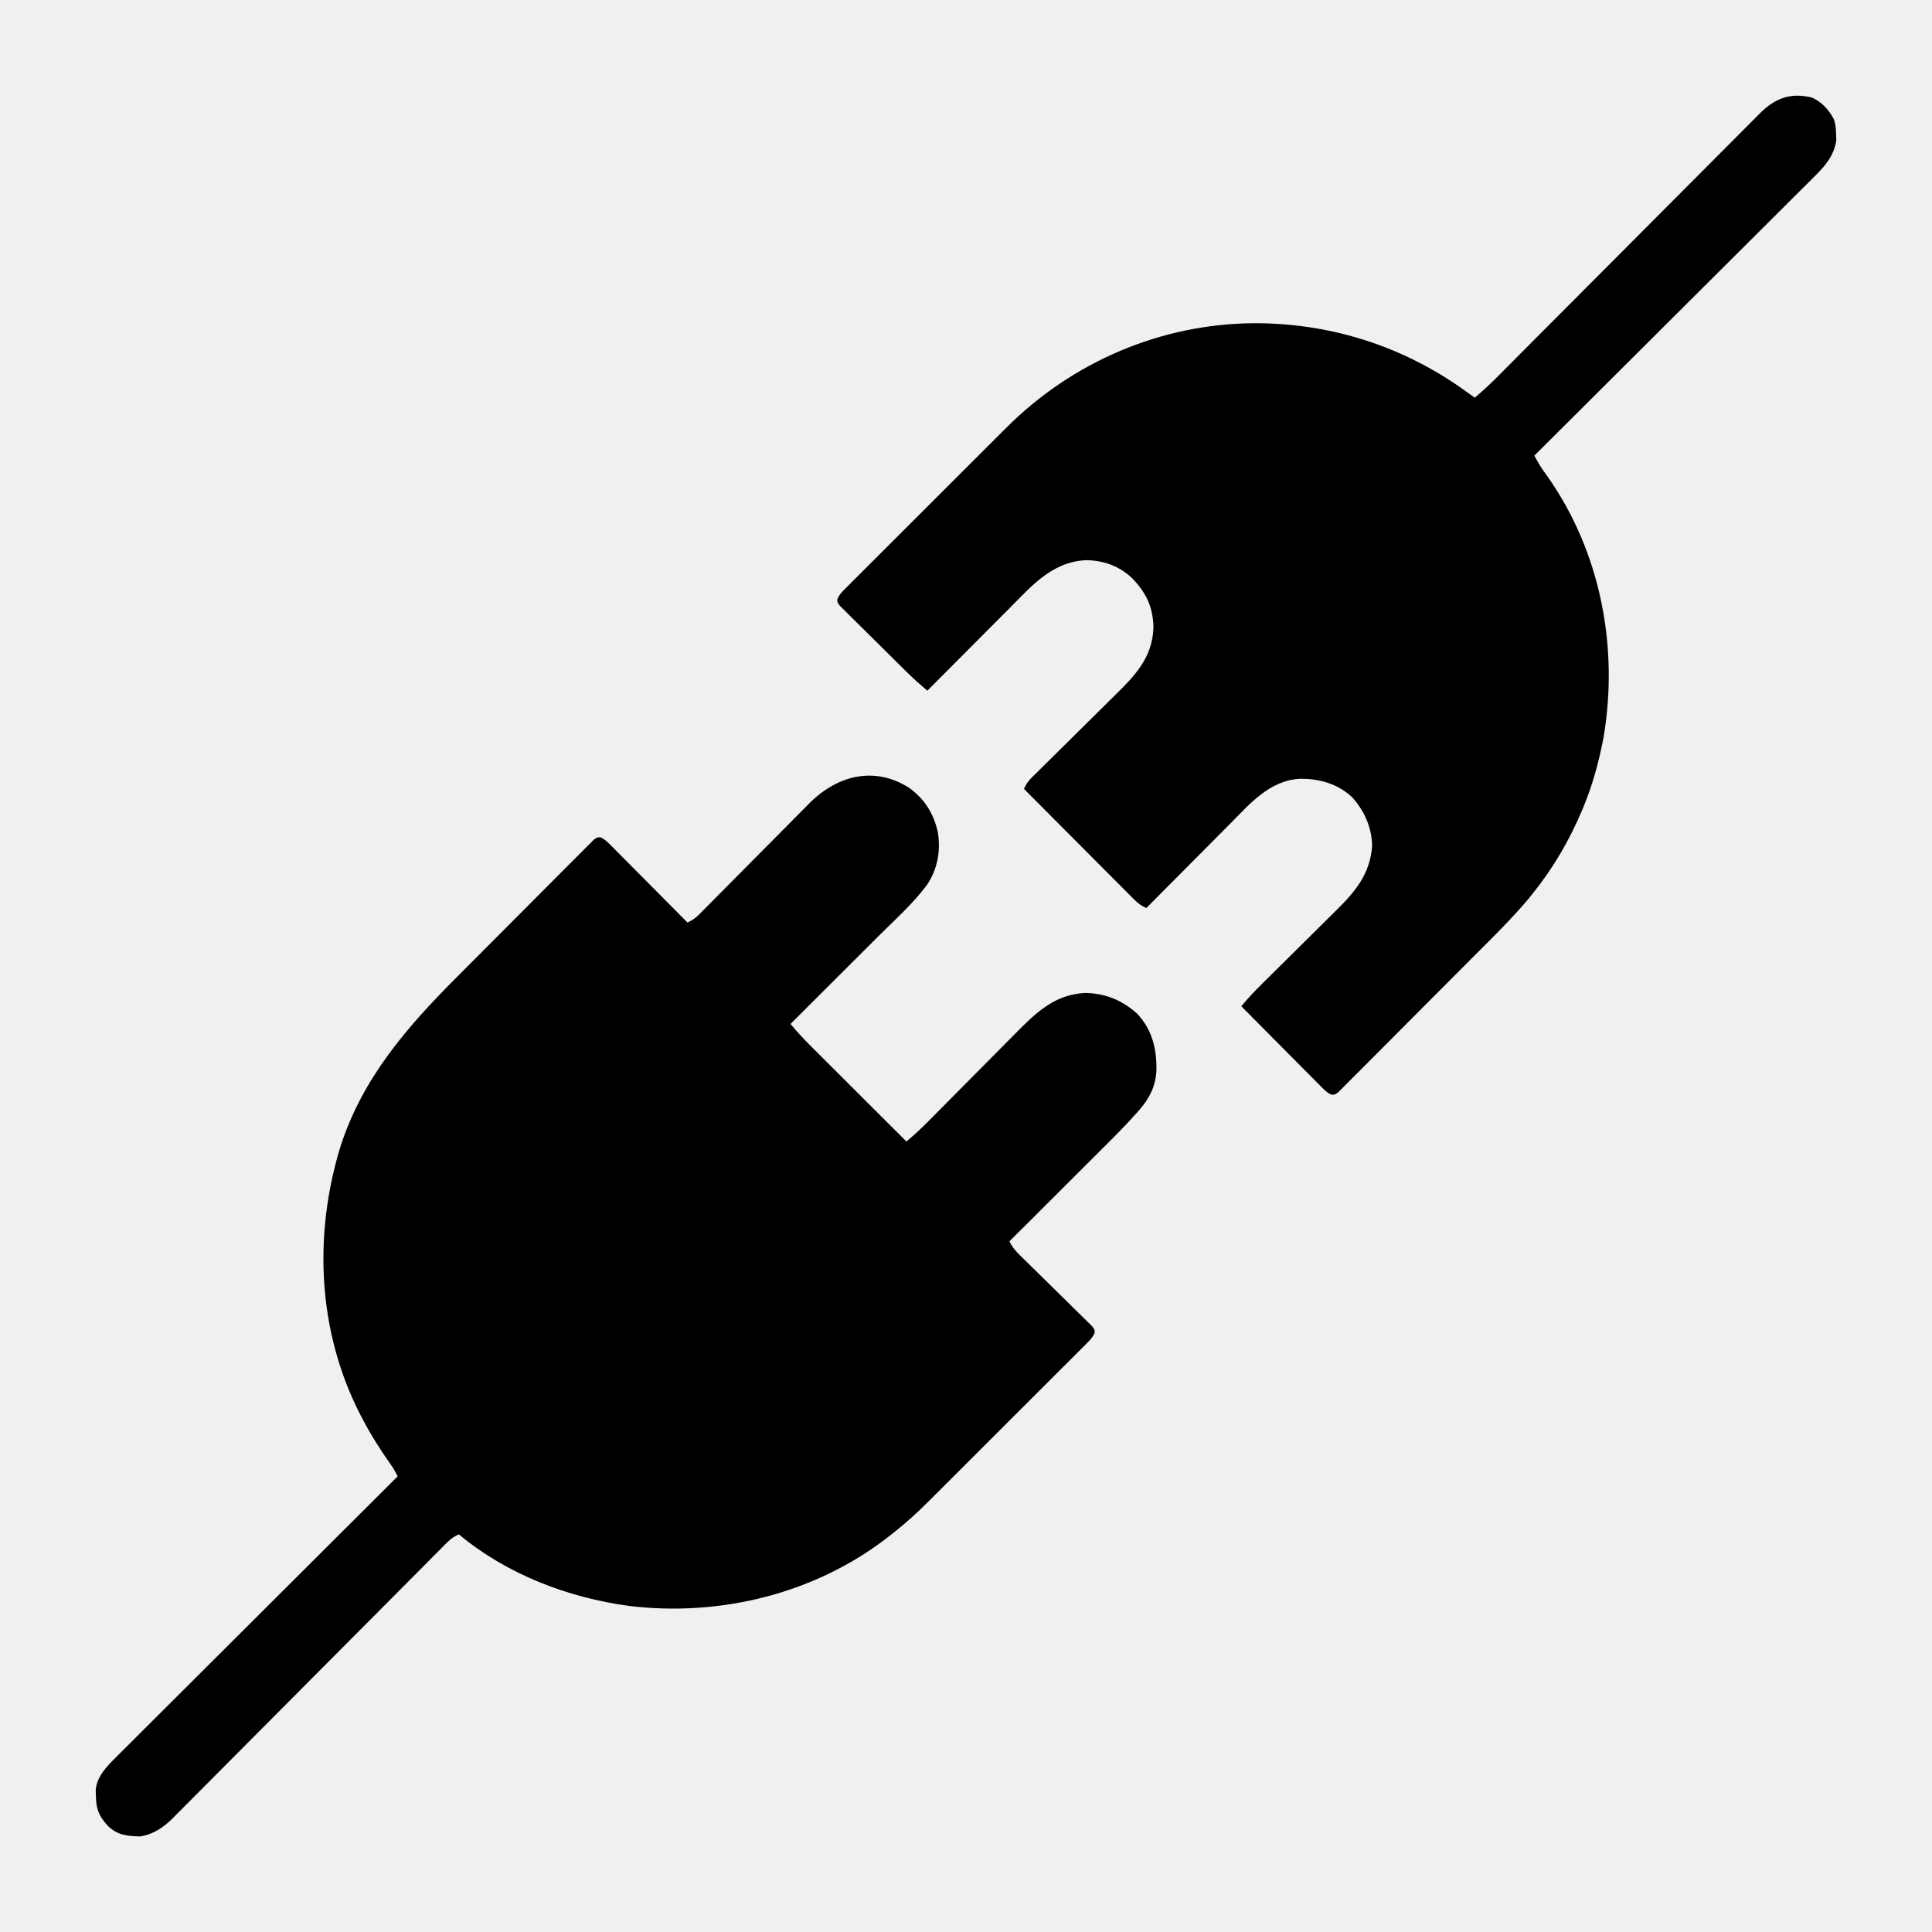
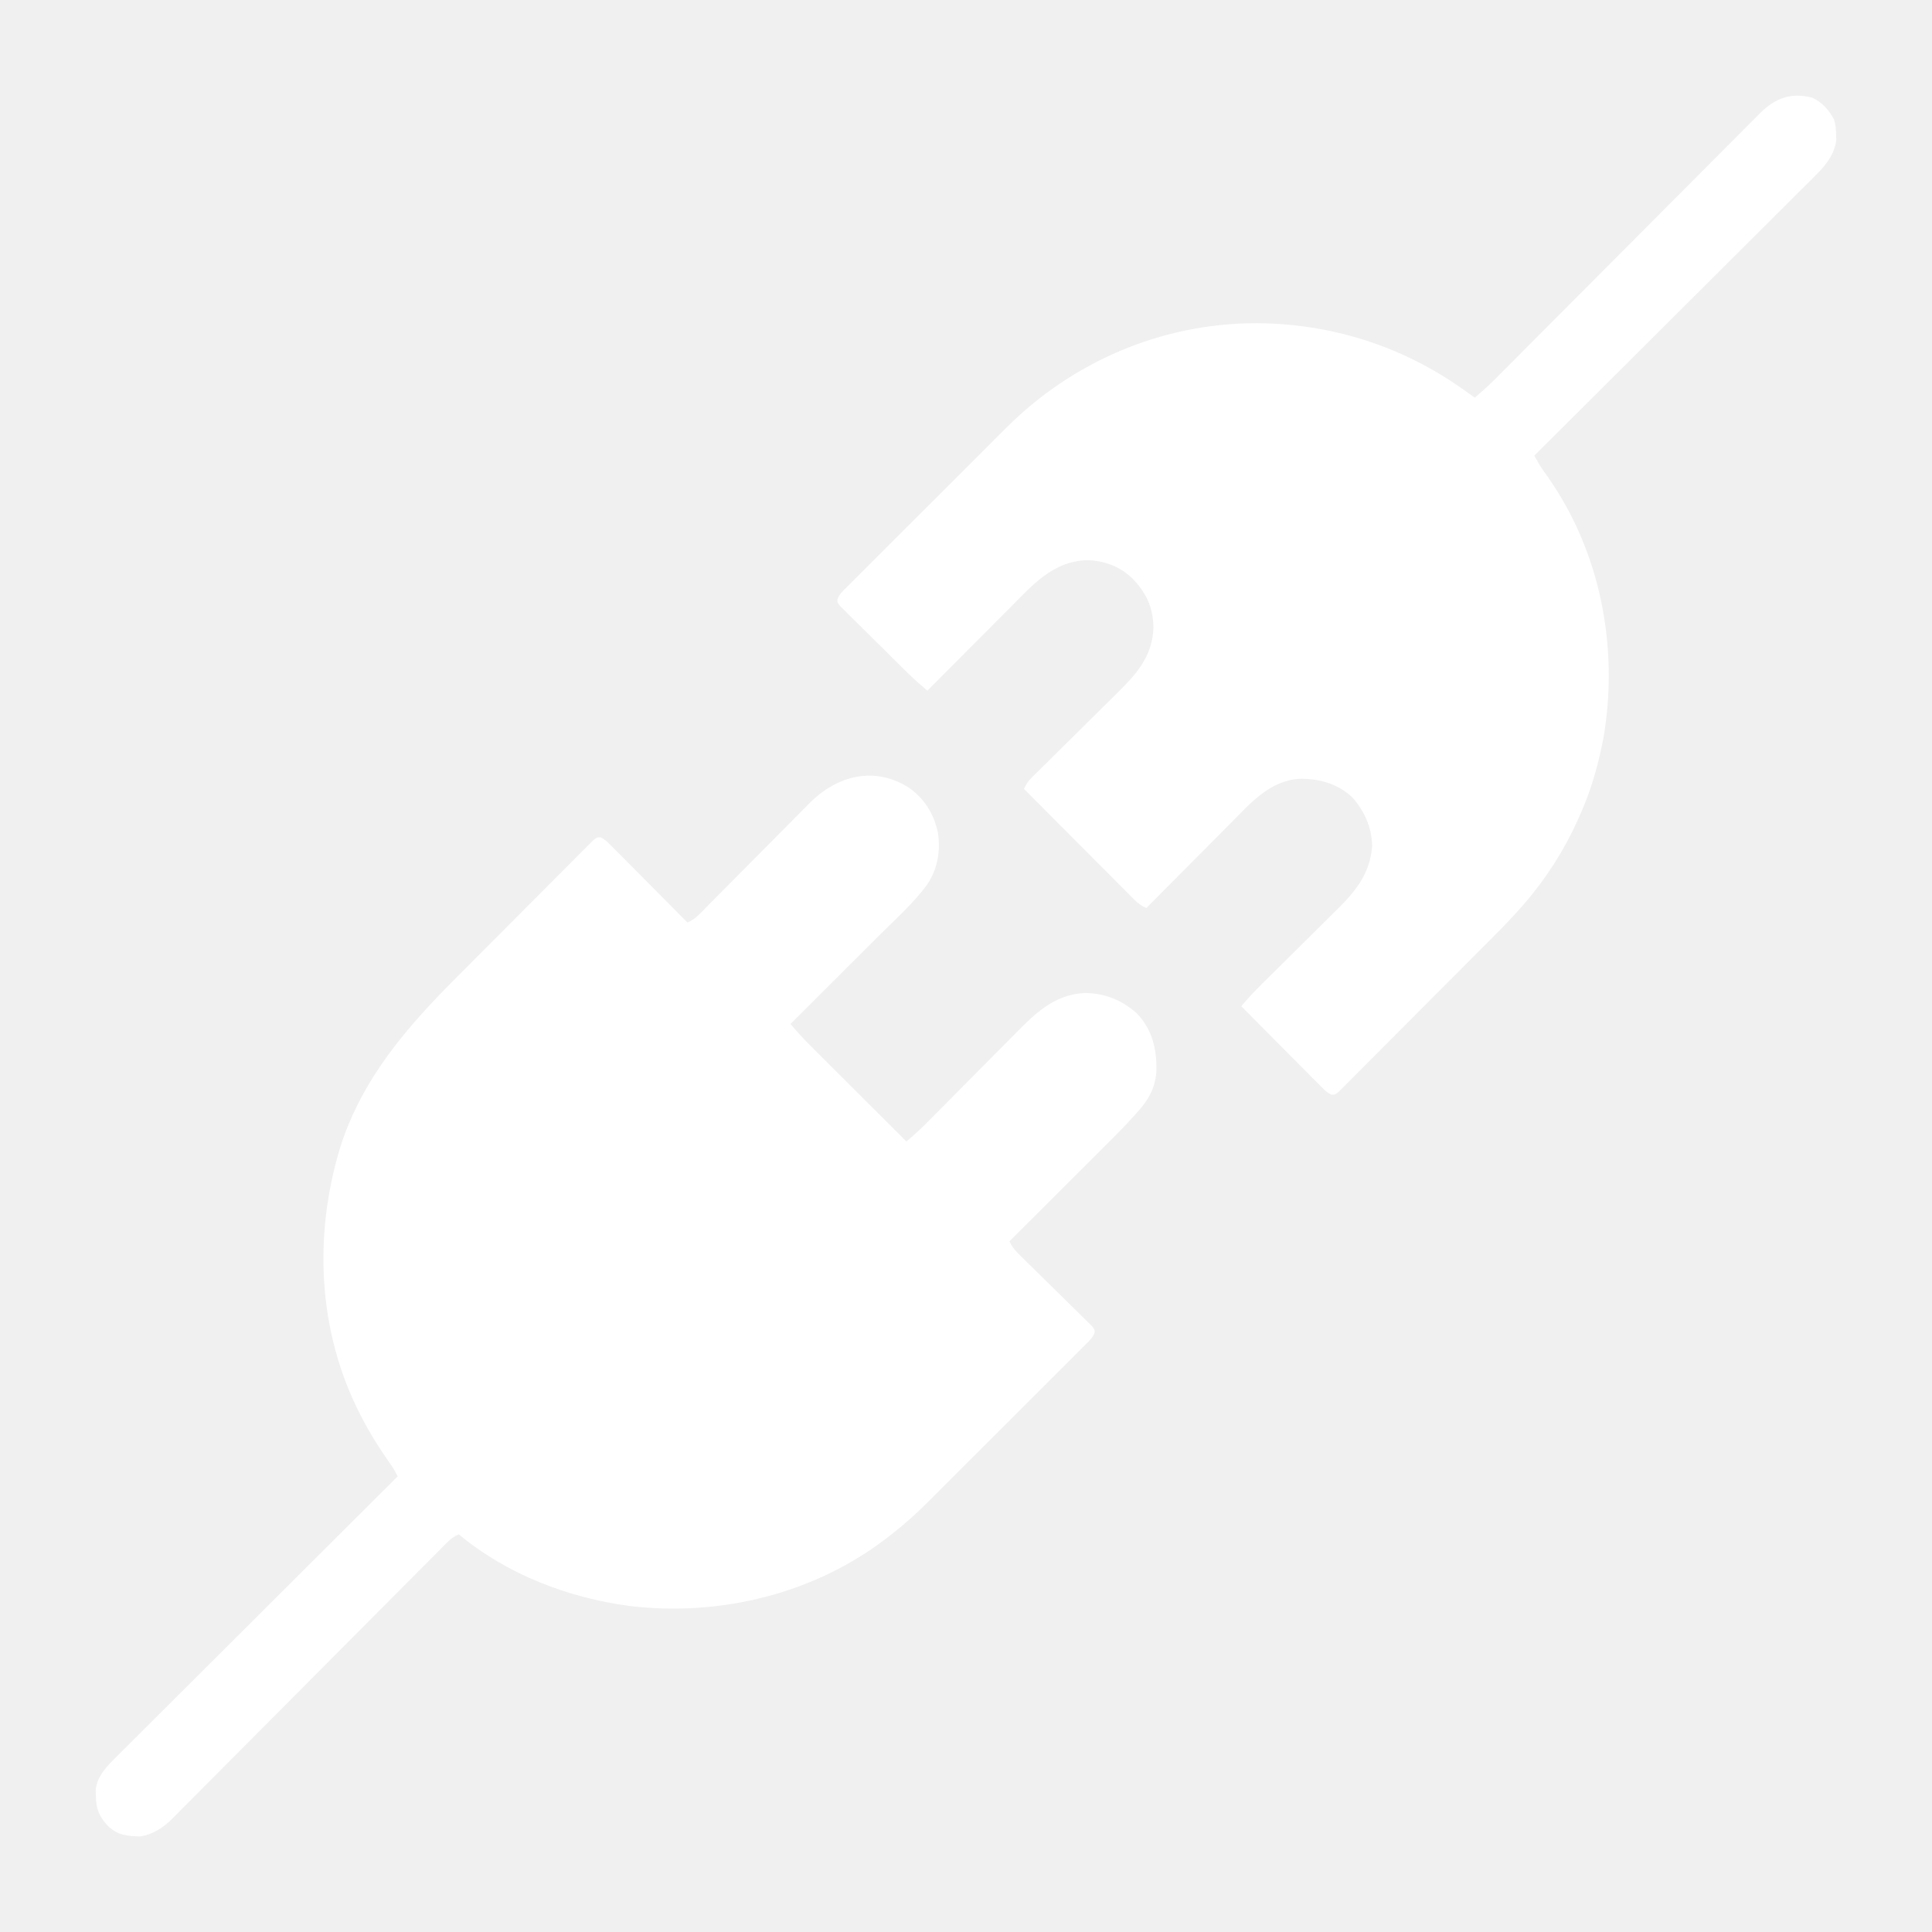
- <svg xmlns="http://www.w3.org/2000/svg" version="1.1" width="1200" height="1200">
-   <path d="M0 0 C9.63 6.885 15.373 16.171 17.848 27.719 C19.657 39.058 17.681 50.328 11.274 59.98 C2.8 71.566 -8.372 81.477 -18.508 91.578 C-20.107 93.175 -21.705 94.772 -23.303 96.369 C-27.472 100.534 -31.643 104.696 -35.815 108.857 C-40.088 113.119 -44.357 117.384 -48.627 121.648 C-56.976 129.987 -65.329 138.323 -73.684 146.656 C-69.645 151.502 -65.416 156.064 -60.944 160.51 C-60.299 161.154 -59.655 161.799 -58.99 162.463 C-56.883 164.57 -54.771 166.674 -52.66 168.777 C-51.189 170.247 -49.718 171.717 -48.247 173.187 C-44.392 177.037 -40.535 180.885 -36.677 184.732 C-32.733 188.665 -28.792 192.601 -24.852 196.537 C-17.132 204.246 -9.409 211.952 -1.684 219.656 C3.413 215.396 8.161 210.932 12.821 206.201 C13.536 205.48 14.251 204.759 14.988 204.016 C16.529 202.46 18.07 200.904 19.61 199.346 C22.055 196.874 24.504 194.407 26.955 191.942 C33.92 184.934 40.882 177.924 47.828 170.898 C52.087 166.59 56.356 162.292 60.632 158 C62.251 156.372 63.866 154.739 65.478 153.103 C78.208 140.18 90.189 128.209 109.379 127.406 C121.869 127.617 132.26 131.886 141.504 140.156 C150.96 150.093 153.838 162.193 153.594 175.504 C153.154 185.051 149.467 192.55 143.316 199.656 C142.753 200.309 142.189 200.962 141.609 201.634 C134.003 210.244 125.821 218.277 117.688 226.383 C116.086 227.983 114.484 229.583 112.883 231.183 C108.698 235.364 104.511 239.542 100.322 243.719 C96.036 247.995 91.754 252.273 87.471 256.551 C79.089 264.922 70.704 273.29 62.316 281.656 C64.079 285.433 66.247 287.799 69.241 290.729 C69.74 291.22 70.24 291.712 70.754 292.218 C71.835 293.282 72.918 294.343 74.003 295.402 C75.719 297.078 77.426 298.761 79.132 300.447 C83.981 305.238 88.839 310.018 93.712 314.785 C96.695 317.703 99.665 320.633 102.628 323.571 C103.76 324.689 104.897 325.802 106.038 326.911 C107.63 328.457 109.207 330.018 110.78 331.584 C111.682 332.469 112.584 333.354 113.514 334.266 C115.316 336.656 115.316 336.656 115.2 338.511 C113.992 341.445 112.224 343.123 109.98 345.367 C109.526 345.825 109.071 346.284 108.603 346.756 C107.077 348.291 105.541 349.816 104.004 351.341 C102.908 352.439 101.813 353.539 100.718 354.638 C97.738 357.627 94.75 360.606 91.759 363.583 C88.625 366.707 85.498 369.838 82.37 372.968 C77.107 378.231 71.839 383.489 66.566 388.742 C60.492 394.796 54.426 400.858 48.365 406.925 C42.521 412.775 36.671 418.62 30.818 424.462 C28.335 426.939 25.855 429.419 23.376 431.9 C20.444 434.834 17.507 437.763 14.566 440.688 C13.495 441.755 12.425 442.823 11.358 443.894 C4.676 450.59 -2.242 456.807 -9.684 462.656 C-10.645 463.416 -11.606 464.175 -12.596 464.958 C-57.929 500.428 -117.109 514.998 -173.886 508.137 C-211.978 502.996 -249.993 488.441 -279.684 463.656 C-282.622 464.982 -284.691 466.417 -286.959 468.7 C-287.902 469.641 -287.902 469.641 -288.864 470.602 C-289.546 471.293 -290.228 471.985 -290.931 472.697 C-292.028 473.796 -292.028 473.796 -293.147 474.918 C-295.604 477.383 -298.053 479.855 -300.502 482.327 C-302.26 484.093 -304.017 485.859 -305.776 487.624 C-309.565 491.43 -313.352 495.239 -317.136 499.05 C-323.122 505.078 -329.118 511.096 -335.116 517.113 C-337.168 519.173 -339.221 521.233 -341.274 523.293 C-342.043 524.065 -342.043 524.065 -342.829 524.853 C-348.668 530.712 -354.504 536.574 -360.34 542.437 C-361.14 543.241 -361.14 543.241 -361.957 544.061 C-370.593 552.737 -379.224 561.42 -387.854 570.104 C-396.72 579.025 -405.596 587.937 -414.479 596.841 C-419.955 602.33 -425.422 607.826 -430.879 613.333 C-435.067 617.557 -439.268 621.768 -443.473 625.975 C-445.193 627.699 -446.908 629.427 -448.618 631.16 C-450.959 633.53 -453.314 635.884 -455.674 638.235 C-456.677 639.262 -456.677 639.262 -457.7 640.309 C-463.319 645.852 -469.559 649.966 -477.441 651.285 C-485.71 651.122 -491.545 650.598 -497.648 644.785 C-503.04 638.953 -504.98 634.45 -505.121 626.406 C-505.161 625.164 -505.201 623.921 -505.242 622.641 C-504.614 614.001 -498.032 607.425 -492.173 601.665 C-491.425 600.914 -490.678 600.163 -489.908 599.389 C-487.418 596.892 -484.913 594.41 -482.409 591.927 C-480.614 590.134 -478.82 588.34 -477.027 586.544 C-473.174 582.69 -469.314 578.842 -465.449 574.999 C-459.861 569.443 -454.284 563.877 -448.709 558.307 C-439.663 549.27 -430.608 540.241 -421.548 531.219 C-412.75 522.457 -403.956 513.692 -395.168 504.921 C-394.625 504.379 -394.083 503.838 -393.524 503.28 C-390.804 500.565 -388.083 497.849 -385.362 495.133 C-362.815 472.628 -340.254 450.138 -317.684 427.656 C-318.962 425.056 -320.278 422.683 -321.969 420.328 C-328.519 411.08 -334.448 401.71 -339.684 391.656 C-340.057 390.942 -340.431 390.227 -340.816 389.491 C-367.457 337.811 -370.112 277.476 -353.09 222.383 C-339.392 180.182 -311.946 148.606 -281.184 117.79 C-279.358 115.96 -277.533 114.128 -275.709 112.297 C-269.336 105.9 -262.957 99.508 -256.574 93.121 C-250.63 87.174 -244.7 81.213 -238.775 75.247 C-233.671 70.108 -228.556 64.978 -223.435 59.855 C-220.383 56.803 -217.335 53.746 -214.296 50.679 C-211.451 47.808 -208.594 44.948 -205.727 42.098 C-204.676 41.049 -203.63 39.995 -202.588 38.937 C-201.169 37.499 -199.734 36.077 -198.298 34.656 C-197.499 33.854 -196.699 33.053 -195.876 32.228 C-193.684 30.656 -193.684 30.656 -191.549 30.775 C-188.628 32.155 -186.725 34.258 -184.456 36.543 C-183.948 37.051 -183.441 37.558 -182.917 38.081 C-181.244 39.756 -179.581 41.442 -177.918 43.129 C-176.758 44.294 -175.598 45.458 -174.438 46.622 C-171.386 49.685 -168.344 52.757 -165.304 55.83 C-162.199 58.966 -159.085 62.093 -155.973 65.221 C-149.868 71.358 -143.773 77.504 -137.684 83.656 C-134.689 82.312 -132.613 80.83 -130.309 78.502 C-129.338 77.528 -129.338 77.528 -128.347 76.535 C-127.648 75.824 -126.948 75.113 -126.228 74.38 C-125.11 73.255 -125.11 73.255 -123.97 72.108 C-122.351 70.479 -120.735 68.847 -119.121 67.213 C-116.561 64.623 -113.994 62.039 -111.425 59.457 C-104.121 52.114 -96.831 44.759 -89.543 37.4 C-85.084 32.898 -80.618 28.403 -76.147 23.913 C-74.45 22.205 -72.755 20.494 -71.064 18.781 C-68.688 16.373 -66.303 13.975 -63.916 11.579 C-63.228 10.878 -62.541 10.177 -61.833 9.455 C-44.556 -7.79 -21.481 -13.715 0 0 Z " fill="#000000" transform="translate(564.6836,489.3438)" />
-   <path d="M0 0 C6.013 2.614 10.77 7.904 13.672 13.707 C14.673 16.911 14.878 19.702 14.941 23.059 C14.981 24.197 15.021 25.335 15.062 26.508 C13.741 35.65 8.416 42.195 1.993 48.483 C0.872 49.611 0.872 49.611 -0.272 50.761 C-2.76 53.257 -5.265 55.735 -7.771 58.213 C-9.566 60.007 -11.359 61.801 -13.152 63.597 C-17.004 67.45 -20.864 71.296 -24.73 75.134 C-30.321 80.684 -35.897 86.247 -41.47 91.814 C-50.515 100.847 -59.57 109.869 -68.632 118.884 C-77.431 127.638 -86.225 136.396 -95.012 145.162 C-95.554 145.703 -96.097 146.244 -96.655 146.801 C-99.376 149.515 -102.097 152.23 -104.818 154.944 C-127.361 177.436 -149.923 199.909 -172.496 222.371 C-171.569 224.012 -171.569 224.012 -170.624 225.686 C-170.102 226.609 -170.102 226.609 -169.571 227.55 C-167.976 230.253 -166.144 232.765 -164.309 235.309 C-131.37 282.131 -119.987 341.266 -129.496 397.371 C-132.251 411.712 -135.949 425.849 -141.496 439.371 C-141.836 440.201 -142.176 441.032 -142.526 441.887 C-150.41 460.809 -160.639 478.386 -173.496 494.371 C-174.569 495.709 -174.569 495.709 -175.665 497.074 C-186.005 509.513 -197.578 520.801 -208.995 532.238 C-210.822 534.068 -212.646 535.899 -214.471 537.731 C-220.844 544.128 -227.223 550.52 -233.606 556.906 C-239.55 562.854 -245.48 568.814 -251.404 574.78 C-256.509 579.92 -261.623 585.049 -266.745 590.172 C-269.797 593.225 -272.845 596.281 -275.883 599.348 C-278.729 602.22 -281.586 605.079 -284.453 607.93 C-285.504 608.979 -286.55 610.032 -287.592 611.09 C-289.01 612.529 -290.446 613.951 -291.882 615.372 C-292.681 616.173 -293.48 616.974 -294.304 617.8 C-296.496 619.371 -296.496 619.371 -298.626 619.257 C-301.575 617.86 -303.655 615.602 -305.907 613.301 C-306.435 612.774 -306.962 612.247 -307.505 611.704 C-309.244 609.963 -310.971 608.212 -312.699 606.461 C-313.904 605.251 -315.109 604.042 -316.314 602.833 C-319.484 599.652 -322.644 596.462 -325.803 593.27 C-329.029 590.014 -332.263 586.766 -335.496 583.518 C-341.838 577.144 -348.17 570.76 -354.496 564.371 C-350.523 559.601 -346.37 555.119 -341.943 550.768 C-341.318 550.149 -340.693 549.53 -340.049 548.893 C-338.703 547.56 -337.356 546.229 -336.007 544.899 C-333.868 542.786 -331.733 540.669 -329.599 538.55 C-323.537 532.53 -317.472 526.513 -311.39 520.512 C-307.659 516.83 -303.938 513.138 -300.224 509.439 C-298.814 508.04 -297.401 506.644 -295.985 505.252 C-283.927 493.401 -274.459 482.339 -273.246 464.746 C-273.465 453.268 -277.984 443.22 -285.496 434.684 C-294.589 426.081 -306.383 422.845 -318.543 423.102 C-337.133 424.369 -349.161 438.607 -361.445 451.027 C-362.954 452.541 -364.462 454.054 -365.972 455.567 C-369.912 459.519 -373.844 463.48 -377.774 467.443 C-381.797 471.497 -385.83 475.543 -389.861 479.59 C-397.748 487.509 -405.625 495.437 -413.496 503.371 C-416.399 502.057 -418.465 500.65 -420.711 498.397 C-421.627 497.484 -421.627 497.484 -422.563 496.553 C-423.222 495.887 -423.881 495.221 -424.56 494.535 C-425.262 493.832 -425.965 493.13 -426.689 492.406 C-429.01 490.084 -431.323 487.755 -433.637 485.426 C-435.245 483.814 -436.853 482.203 -438.462 480.592 C-442.695 476.351 -446.922 472.105 -451.147 467.857 C-455.46 463.524 -459.779 459.196 -464.098 454.867 C-472.569 446.374 -481.035 437.875 -489.496 429.371 C-488.221 426.573 -486.908 424.538 -484.721 422.383 C-483.874 421.54 -483.874 421.54 -483.01 420.68 C-482.083 419.774 -482.083 419.774 -481.138 418.849 C-480.486 418.203 -479.833 417.557 -479.161 416.891 C-477.745 415.489 -476.326 414.089 -474.905 412.691 C-472.65 410.471 -470.403 408.244 -468.157 406.015 C-461.771 399.677 -455.374 393.351 -448.967 387.034 C-445.046 383.167 -441.136 379.29 -437.231 375.407 C-435.747 373.936 -434.26 372.469 -432.768 371.005 C-420.136 358.607 -409.664 347.586 -409.059 328.996 C-409.368 316.222 -413.621 307.442 -422.41 298.402 C-430.296 290.988 -439.821 287.545 -450.598 287.301 C-471.689 288.157 -484.225 302.801 -498.129 316.809 C-499.616 318.3 -501.104 319.79 -502.592 321.281 C-506.48 325.176 -510.361 329.077 -514.241 332.979 C-518.213 336.971 -522.191 340.958 -526.168 344.945 C-533.95 352.748 -541.725 360.558 -549.496 368.371 C-553.74 364.796 -557.849 361.152 -561.805 357.255 C-562.285 356.783 -562.766 356.311 -563.261 355.824 C-564.821 354.288 -566.378 352.748 -567.934 351.207 C-568.737 350.412 -568.737 350.412 -569.556 349.601 C-572.379 346.805 -575.198 344.005 -578.014 341.203 C-580.343 338.888 -582.679 336.58 -585.021 334.278 C-587.861 331.488 -590.688 328.685 -593.507 325.874 C-594.581 324.807 -595.659 323.744 -596.741 322.685 C-598.247 321.211 -599.736 319.722 -601.223 318.228 C-602.074 317.385 -602.926 316.541 -603.803 315.672 C-605.496 313.371 -605.496 313.371 -605.375 311.524 C-604.168 308.567 -602.381 306.881 -600.122 304.623 C-599.663 304.16 -599.205 303.698 -598.732 303.221 C-597.193 301.672 -595.643 300.133 -594.092 298.595 C-592.986 297.486 -591.881 296.377 -590.776 295.268 C-587.77 292.252 -584.754 289.246 -581.737 286.242 C-578.574 283.091 -575.419 279.932 -572.263 276.773 C-566.954 271.463 -561.638 266.159 -556.319 260.858 C-550.19 254.75 -544.07 248.633 -537.954 242.511 C-532.057 236.609 -526.155 230.712 -520.25 224.818 C-517.745 222.318 -515.242 219.816 -512.741 217.313 C-509.782 214.352 -506.819 211.397 -503.852 208.446 C-502.771 207.369 -501.692 206.291 -500.615 205.211 C-459.564 164.069 -404.149 140.282 -345.871 140.121 C-299.044 140.17 -254.621 154.227 -216.496 181.371 C-215.818 181.854 -215.14 182.336 -214.441 182.833 C-212.791 184.01 -211.143 185.19 -209.496 186.371 C-204.428 182.129 -199.685 177.693 -195.033 173.002 C-194.315 172.281 -193.597 171.561 -192.856 170.819 C-190.465 168.419 -188.076 166.016 -185.688 163.613 C-183.968 161.886 -182.247 160.159 -180.527 158.433 C-176.829 154.721 -173.132 151.009 -169.437 147.295 C-163.591 141.421 -157.739 135.552 -151.886 129.685 C-149.88 127.674 -147.874 125.663 -145.868 123.652 C-145.117 122.898 -145.117 122.898 -144.35 122.129 C-138.655 116.42 -132.961 110.709 -127.267 104.998 C-126.747 104.476 -126.227 103.955 -125.691 103.417 C-117.261 94.96 -108.837 86.498 -100.414 78.034 C-91.753 69.331 -83.084 60.636 -74.408 51.947 C-69.064 46.595 -63.727 41.236 -58.397 35.87 C-54.311 31.756 -50.214 27.653 -46.113 23.554 C-44.436 21.874 -42.762 20.191 -41.093 18.504 C-38.809 16.198 -36.512 13.905 -34.213 11.614 C-33.559 10.947 -32.905 10.281 -32.232 9.595 C-22.878 0.351 -13.199 -3.326 0 0 Z " fill="#000000" transform="translate(1125.496,60.62891)" />
+ <svg xmlns="http://www.w3.org/2000/svg" version="1.1" viewBox="0 0 1200 1200" class="sr-svg">
+   <path d="M0 0 C9.63 6.885 15.373 16.171 17.848 27.719 C19.657 39.058 17.681 50.328 11.274 59.98 C2.8 71.566 -8.372 81.477 -18.508 91.578 C-20.107 93.175 -21.705 94.772 -23.303 96.369 C-27.472 100.534 -31.643 104.696 -35.815 108.857 C-40.088 113.119 -44.357 117.384 -48.627 121.648 C-56.976 129.987 -65.329 138.323 -73.684 146.656 C-69.645 151.502 -65.416 156.064 -60.944 160.51 C-60.299 161.154 -59.655 161.799 -58.99 162.463 C-56.883 164.57 -54.771 166.674 -52.66 168.777 C-51.189 170.247 -49.718 171.717 -48.247 173.187 C-44.392 177.037 -40.535 180.885 -36.677 184.732 C-32.733 188.665 -28.792 192.601 -24.852 196.537 C-17.132 204.246 -9.409 211.952 -1.684 219.656 C3.413 215.396 8.161 210.932 12.821 206.201 C13.536 205.48 14.251 204.759 14.988 204.016 C16.529 202.46 18.07 200.904 19.61 199.346 C22.055 196.874 24.504 194.407 26.955 191.942 C33.92 184.934 40.882 177.924 47.828 170.898 C52.087 166.59 56.356 162.292 60.632 158 C62.251 156.372 63.866 154.739 65.478 153.103 C78.208 140.18 90.189 128.209 109.379 127.406 C121.869 127.617 132.26 131.886 141.504 140.156 C150.96 150.093 153.838 162.193 153.594 175.504 C153.154 185.051 149.467 192.55 143.316 199.656 C142.753 200.309 142.189 200.962 141.609 201.634 C134.003 210.244 125.821 218.277 117.688 226.383 C116.086 227.983 114.484 229.583 112.883 231.183 C108.698 235.364 104.511 239.542 100.322 243.719 C96.036 247.995 91.754 252.273 87.471 256.551 C79.089 264.922 70.704 273.29 62.316 281.656 C64.079 285.433 66.247 287.799 69.241 290.729 C69.74 291.22 70.24 291.712 70.754 292.218 C71.835 293.282 72.918 294.343 74.003 295.402 C75.719 297.078 77.426 298.761 79.132 300.447 C83.981 305.238 88.839 310.018 93.712 314.785 C96.695 317.703 99.665 320.633 102.628 323.571 C103.76 324.689 104.897 325.802 106.038 326.911 C107.63 328.457 109.207 330.018 110.78 331.584 C111.682 332.469 112.584 333.354 113.514 334.266 C115.316 336.656 115.316 336.656 115.2 338.511 C113.992 341.445 112.224 343.123 109.98 345.367 C109.526 345.825 109.071 346.284 108.603 346.756 C107.077 348.291 105.541 349.816 104.004 351.341 C102.908 352.439 101.813 353.539 100.718 354.638 C97.738 357.627 94.75 360.606 91.759 363.583 C88.625 366.707 85.498 369.838 82.37 372.968 C77.107 378.231 71.839 383.489 66.566 388.742 C60.492 394.796 54.426 400.858 48.365 406.925 C42.521 412.775 36.671 418.62 30.818 424.462 C28.335 426.939 25.855 429.419 23.376 431.9 C20.444 434.834 17.507 437.763 14.566 440.688 C13.495 441.755 12.425 442.823 11.358 443.894 C4.676 450.59 -2.242 456.807 -9.684 462.656 C-10.645 463.416 -11.606 464.175 -12.596 464.958 C-57.929 500.428 -117.109 514.998 -173.886 508.137 C-211.978 502.996 -249.993 488.441 -279.684 463.656 C-282.622 464.982 -284.691 466.417 -286.959 468.7 C-287.902 469.641 -287.902 469.641 -288.864 470.602 C-289.546 471.293 -290.228 471.985 -290.931 472.697 C-292.028 473.796 -292.028 473.796 -293.147 474.918 C-295.604 477.383 -298.053 479.855 -300.502 482.327 C-302.26 484.093 -304.017 485.859 -305.776 487.624 C-309.565 491.43 -313.352 495.239 -317.136 499.05 C-323.122 505.078 -329.118 511.096 -335.116 517.113 C-337.168 519.173 -339.221 521.233 -341.274 523.293 C-342.043 524.065 -342.043 524.065 -342.829 524.853 C-348.668 530.712 -354.504 536.574 -360.34 542.437 C-361.14 543.241 -361.14 543.241 -361.957 544.061 C-370.593 552.737 -379.224 561.42 -387.854 570.104 C-396.72 579.025 -405.596 587.937 -414.479 596.841 C-419.955 602.33 -425.422 607.826 -430.879 613.333 C-435.067 617.557 -439.268 621.768 -443.473 625.975 C-445.193 627.699 -446.908 629.427 -448.618 631.16 C-450.959 633.53 -453.314 635.884 -455.674 638.235 C-456.677 639.262 -456.677 639.262 -457.7 640.309 C-463.319 645.852 -469.559 649.966 -477.441 651.285 C-485.71 651.122 -491.545 650.598 -497.648 644.785 C-503.04 638.953 -504.98 634.45 -505.121 626.406 C-505.161 625.164 -505.201 623.921 -505.242 622.641 C-504.614 614.001 -498.032 607.425 -492.173 601.665 C-491.425 600.914 -490.678 600.163 -489.908 599.389 C-487.418 596.892 -484.913 594.41 -482.409 591.927 C-480.614 590.134 -478.82 588.34 -477.027 586.544 C-473.174 582.69 -469.314 578.842 -465.449 574.999 C-459.861 569.443 -454.284 563.877 -448.709 558.307 C-439.663 549.27 -430.608 540.241 -421.548 531.219 C-412.75 522.457 -403.956 513.692 -395.168 504.921 C-394.625 504.379 -394.083 503.838 -393.524 503.28 C-390.804 500.565 -388.083 497.849 -385.362 495.133 C-362.815 472.628 -340.254 450.138 -317.684 427.656 C-318.962 425.056 -320.278 422.683 -321.969 420.328 C-328.519 411.08 -334.448 401.71 -339.684 391.656 C-340.057 390.942 -340.431 390.227 -340.816 389.491 C-367.457 337.811 -370.112 277.476 -353.09 222.383 C-339.392 180.182 -311.946 148.606 -281.184 117.79 C-279.358 115.96 -277.533 114.128 -275.709 112.297 C-269.336 105.9 -262.957 99.508 -256.574 93.121 C-250.63 87.174 -244.7 81.213 -238.775 75.247 C-233.671 70.108 -228.556 64.978 -223.435 59.855 C-220.383 56.803 -217.335 53.746 -214.296 50.679 C-211.451 47.808 -208.594 44.948 -205.727 42.098 C-204.676 41.049 -203.63 39.995 -202.588 38.937 C-201.169 37.499 -199.734 36.077 -198.298 34.656 C-197.499 33.854 -196.699 33.053 -195.876 32.228 C-193.684 30.656 -193.684 30.656 -191.549 30.775 C-188.628 32.155 -186.725 34.258 -184.456 36.543 C-183.948 37.051 -183.441 37.558 -182.917 38.081 C-181.244 39.756 -179.581 41.442 -177.918 43.129 C-176.758 44.294 -175.598 45.458 -174.438 46.622 C-171.386 49.685 -168.344 52.757 -165.304 55.83 C-162.199 58.966 -159.085 62.093 -155.973 65.221 C-149.868 71.358 -143.773 77.504 -137.684 83.656 C-134.689 82.312 -132.613 80.83 -130.309 78.502 C-129.338 77.528 -129.338 77.528 -128.347 76.535 C-127.648 75.824 -126.948 75.113 -126.228 74.38 C-125.11 73.255 -125.11 73.255 -123.97 72.108 C-122.351 70.479 -120.735 68.847 -119.121 67.213 C-116.561 64.623 -113.994 62.039 -111.425 59.457 C-104.121 52.114 -96.831 44.759 -89.543 37.4 C-85.084 32.898 -80.618 28.403 -76.147 23.913 C-74.45 22.205 -72.755 20.494 -71.064 18.781 C-68.688 16.373 -66.303 13.975 -63.916 11.579 C-63.228 10.878 -62.541 10.177 -61.833 9.455 C-44.556 -7.79 -21.481 -13.715 0 0 Z " fill="#ffffff" transform="translate(564.6836,489.3438)" />
+   <path d="M0 0 C6.013 2.614 10.77 7.904 13.672 13.707 C14.673 16.911 14.878 19.702 14.941 23.059 C14.981 24.197 15.021 25.335 15.062 26.508 C13.741 35.65 8.416 42.195 1.993 48.483 C0.872 49.611 0.872 49.611 -0.272 50.761 C-2.76 53.257 -5.265 55.735 -7.771 58.213 C-9.566 60.007 -11.359 61.801 -13.152 63.597 C-17.004 67.45 -20.864 71.296 -24.73 75.134 C-30.321 80.684 -35.897 86.247 -41.47 91.814 C-50.515 100.847 -59.57 109.869 -68.632 118.884 C-77.431 127.638 -86.225 136.396 -95.012 145.162 C-95.554 145.703 -96.097 146.244 -96.655 146.801 C-99.376 149.515 -102.097 152.23 -104.818 154.944 C-127.361 177.436 -149.923 199.909 -172.496 222.371 C-171.569 224.012 -171.569 224.012 -170.624 225.686 C-170.102 226.609 -170.102 226.609 -169.571 227.55 C-167.976 230.253 -166.144 232.765 -164.309 235.309 C-131.37 282.131 -119.987 341.266 -129.496 397.371 C-132.251 411.712 -135.949 425.849 -141.496 439.371 C-141.836 440.201 -142.176 441.032 -142.526 441.887 C-150.41 460.809 -160.639 478.386 -173.496 494.371 C-174.569 495.709 -174.569 495.709 -175.665 497.074 C-186.005 509.513 -197.578 520.801 -208.995 532.238 C-210.822 534.068 -212.646 535.899 -214.471 537.731 C-220.844 544.128 -227.223 550.52 -233.606 556.906 C-239.55 562.854 -245.48 568.814 -251.404 574.78 C-256.509 579.92 -261.623 585.049 -266.745 590.172 C-269.797 593.225 -272.845 596.281 -275.883 599.348 C-278.729 602.22 -281.586 605.079 -284.453 607.93 C-285.504 608.979 -286.55 610.032 -287.592 611.09 C-289.01 612.529 -290.446 613.951 -291.882 615.372 C-292.681 616.173 -293.48 616.974 -294.304 617.8 C-296.496 619.371 -296.496 619.371 -298.626 619.257 C-301.575 617.86 -303.655 615.602 -305.907 613.301 C-306.435 612.774 -306.962 612.247 -307.505 611.704 C-309.244 609.963 -310.971 608.212 -312.699 606.461 C-313.904 605.251 -315.109 604.042 -316.314 602.833 C-319.484 599.652 -322.644 596.462 -325.803 593.27 C-329.029 590.014 -332.263 586.766 -335.496 583.518 C-341.838 577.144 -348.17 570.76 -354.496 564.371 C-350.523 559.601 -346.37 555.119 -341.943 550.768 C-341.318 550.149 -340.693 549.53 -340.049 548.893 C-338.703 547.56 -337.356 546.229 -336.007 544.899 C-333.868 542.786 -331.733 540.669 -329.599 538.55 C-323.537 532.53 -317.472 526.513 -311.39 520.512 C-307.659 516.83 -303.938 513.138 -300.224 509.439 C-298.814 508.04 -297.401 506.644 -295.985 505.252 C-283.927 493.401 -274.459 482.339 -273.246 464.746 C-273.465 453.268 -277.984 443.22 -285.496 434.684 C-294.589 426.081 -306.383 422.845 -318.543 423.102 C-337.133 424.369 -349.161 438.607 -361.445 451.027 C-362.954 452.541 -364.462 454.054 -365.972 455.567 C-369.912 459.519 -373.844 463.48 -377.774 467.443 C-381.797 471.497 -385.83 475.543 -389.861 479.59 C-397.748 487.509 -405.625 495.437 -413.496 503.371 C-416.399 502.057 -418.465 500.65 -420.711 498.397 C-421.627 497.484 -421.627 497.484 -422.563 496.553 C-423.222 495.887 -423.881 495.221 -424.56 494.535 C-425.262 493.832 -425.965 493.13 -426.689 492.406 C-429.01 490.084 -431.323 487.755 -433.637 485.426 C-435.245 483.814 -436.853 482.203 -438.462 480.592 C-442.695 476.351 -446.922 472.105 -451.147 467.857 C-455.46 463.524 -459.779 459.196 -464.098 454.867 C-472.569 446.374 -481.035 437.875 -489.496 429.371 C-488.221 426.573 -486.908 424.538 -484.721 422.383 C-483.874 421.54 -483.874 421.54 -483.01 420.68 C-482.083 419.774 -482.083 419.774 -481.138 418.849 C-480.486 418.203 -479.833 417.557 -479.161 416.891 C-477.745 415.489 -476.326 414.089 -474.905 412.691 C-472.65 410.471 -470.403 408.244 -468.157 406.015 C-461.771 399.677 -455.374 393.351 -448.967 387.034 C-445.046 383.167 -441.136 379.29 -437.231 375.407 C-435.747 373.936 -434.26 372.469 -432.768 371.005 C-420.136 358.607 -409.664 347.586 -409.059 328.996 C-409.368 316.222 -413.621 307.442 -422.41 298.402 C-430.296 290.988 -439.821 287.545 -450.598 287.301 C-471.689 288.157 -484.225 302.801 -498.129 316.809 C-499.616 318.3 -501.104 319.79 -502.592 321.281 C-506.48 325.176 -510.361 329.077 -514.241 332.979 C-518.213 336.971 -522.191 340.958 -526.168 344.945 C-533.95 352.748 -541.725 360.558 -549.496 368.371 C-553.74 364.796 -557.849 361.152 -561.805 357.255 C-562.285 356.783 -562.766 356.311 -563.261 355.824 C-564.821 354.288 -566.378 352.748 -567.934 351.207 C-568.737 350.412 -568.737 350.412 -569.556 349.601 C-572.379 346.805 -575.198 344.005 -578.014 341.203 C-580.343 338.888 -582.679 336.58 -585.021 334.278 C-587.861 331.488 -590.688 328.685 -593.507 325.874 C-594.581 324.807 -595.659 323.744 -596.741 322.685 C-598.247 321.211 -599.736 319.722 -601.223 318.228 C-602.074 317.385 -602.926 316.541 -603.803 315.672 C-605.496 313.371 -605.496 313.371 -605.375 311.524 C-604.168 308.567 -602.381 306.881 -600.122 304.623 C-599.663 304.16 -599.205 303.698 -598.732 303.221 C-597.193 301.672 -595.643 300.133 -594.092 298.595 C-592.986 297.486 -591.881 296.377 -590.776 295.268 C-587.77 292.252 -584.754 289.246 -581.737 286.242 C-578.574 283.091 -575.419 279.932 -572.263 276.773 C-566.954 271.463 -561.638 266.159 -556.319 260.858 C-550.19 254.75 -544.07 248.633 -537.954 242.511 C-532.057 236.609 -526.155 230.712 -520.25 224.818 C-517.745 222.318 -515.242 219.816 -512.741 217.313 C-509.782 214.352 -506.819 211.397 -503.852 208.446 C-502.771 207.369 -501.692 206.291 -500.615 205.211 C-459.564 164.069 -404.149 140.282 -345.871 140.121 C-299.044 140.17 -254.621 154.227 -216.496 181.371 C-215.818 181.854 -215.14 182.336 -214.441 182.833 C-212.791 184.01 -211.143 185.19 -209.496 186.371 C-204.428 182.129 -199.685 177.693 -195.033 173.002 C-194.315 172.281 -193.597 171.561 -192.856 170.819 C-190.465 168.419 -188.076 166.016 -185.688 163.613 C-183.968 161.886 -182.247 160.159 -180.527 158.433 C-176.829 154.721 -173.132 151.009 -169.437 147.295 C-163.591 141.421 -157.739 135.552 -151.886 129.685 C-149.88 127.674 -147.874 125.663 -145.868 123.652 C-145.117 122.898 -145.117 122.898 -144.35 122.129 C-138.655 116.42 -132.961 110.709 -127.267 104.998 C-126.747 104.476 -126.227 103.955 -125.691 103.417 C-117.261 94.96 -108.837 86.498 -100.414 78.034 C-91.753 69.331 -83.084 60.636 -74.408 51.947 C-69.064 46.595 -63.727 41.236 -58.397 35.87 C-54.311 31.756 -50.214 27.653 -46.113 23.554 C-44.436 21.874 -42.762 20.191 -41.093 18.504 C-38.809 16.198 -36.512 13.905 -34.213 11.614 C-33.559 10.947 -32.905 10.281 -32.232 9.595 C-22.878 0.351 -13.199 -3.326 0 0 Z " fill="#ffffff" transform="translate(1125.496,60.62891)" />
</svg>
